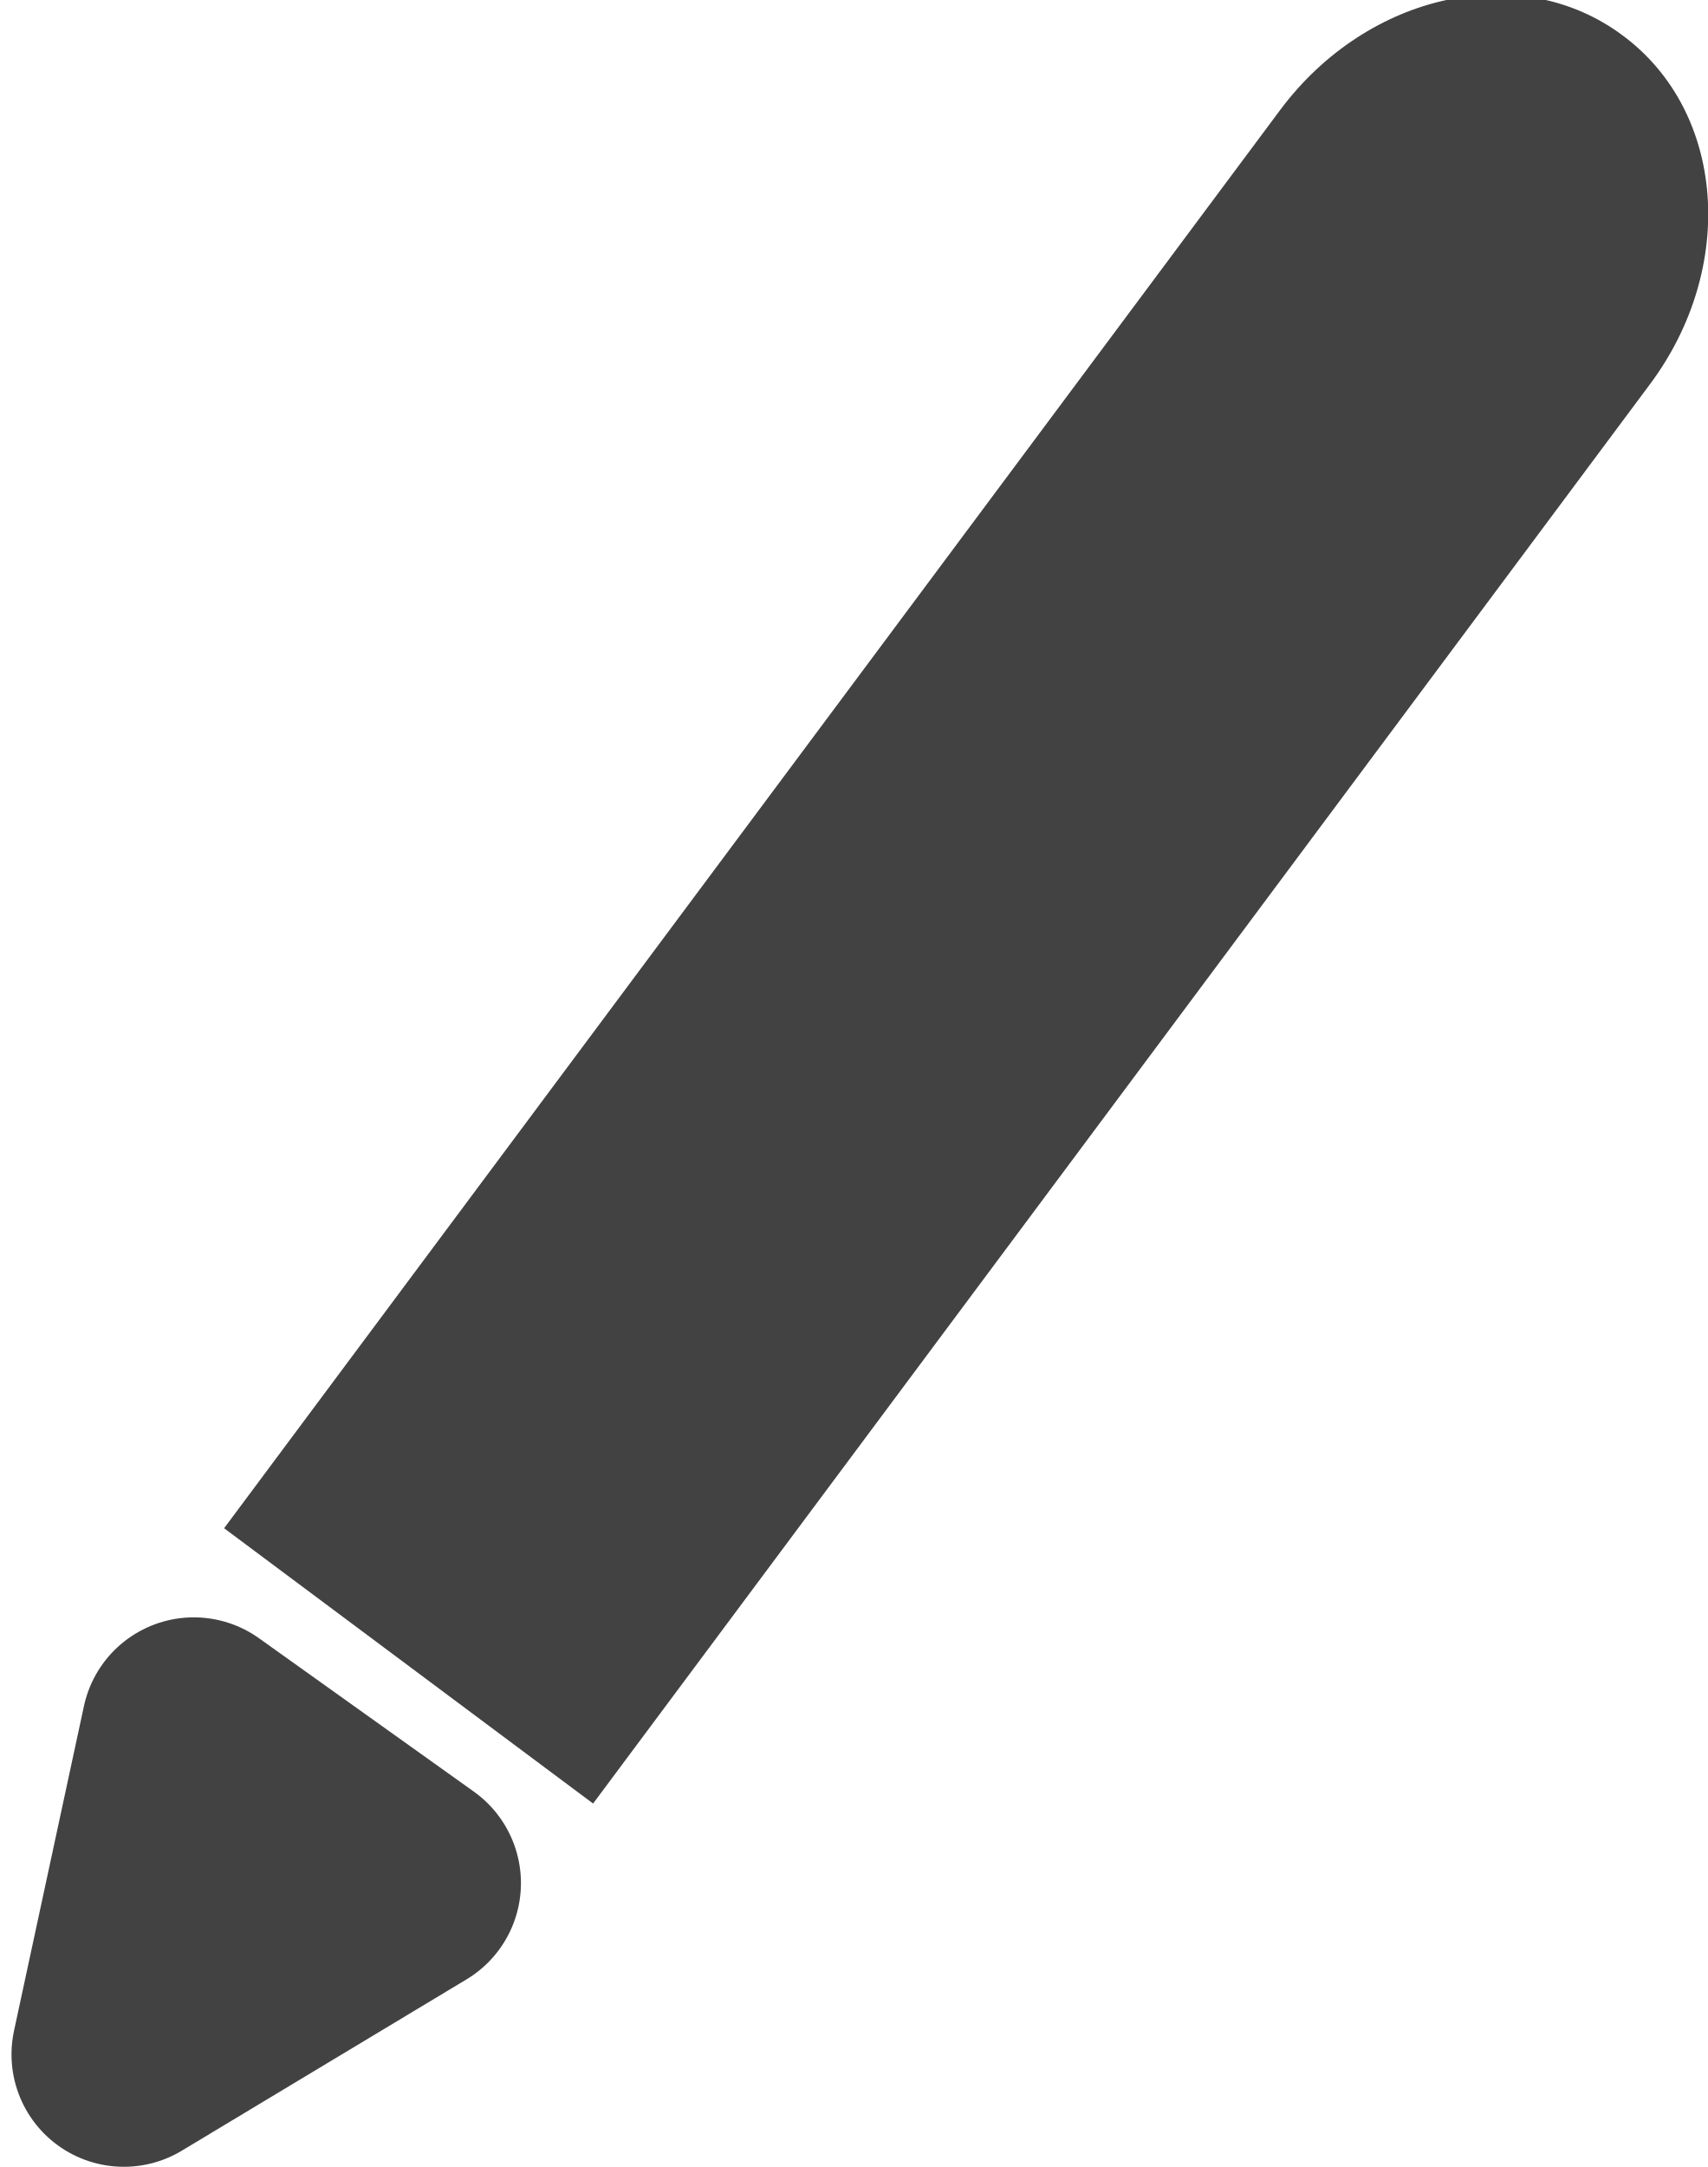
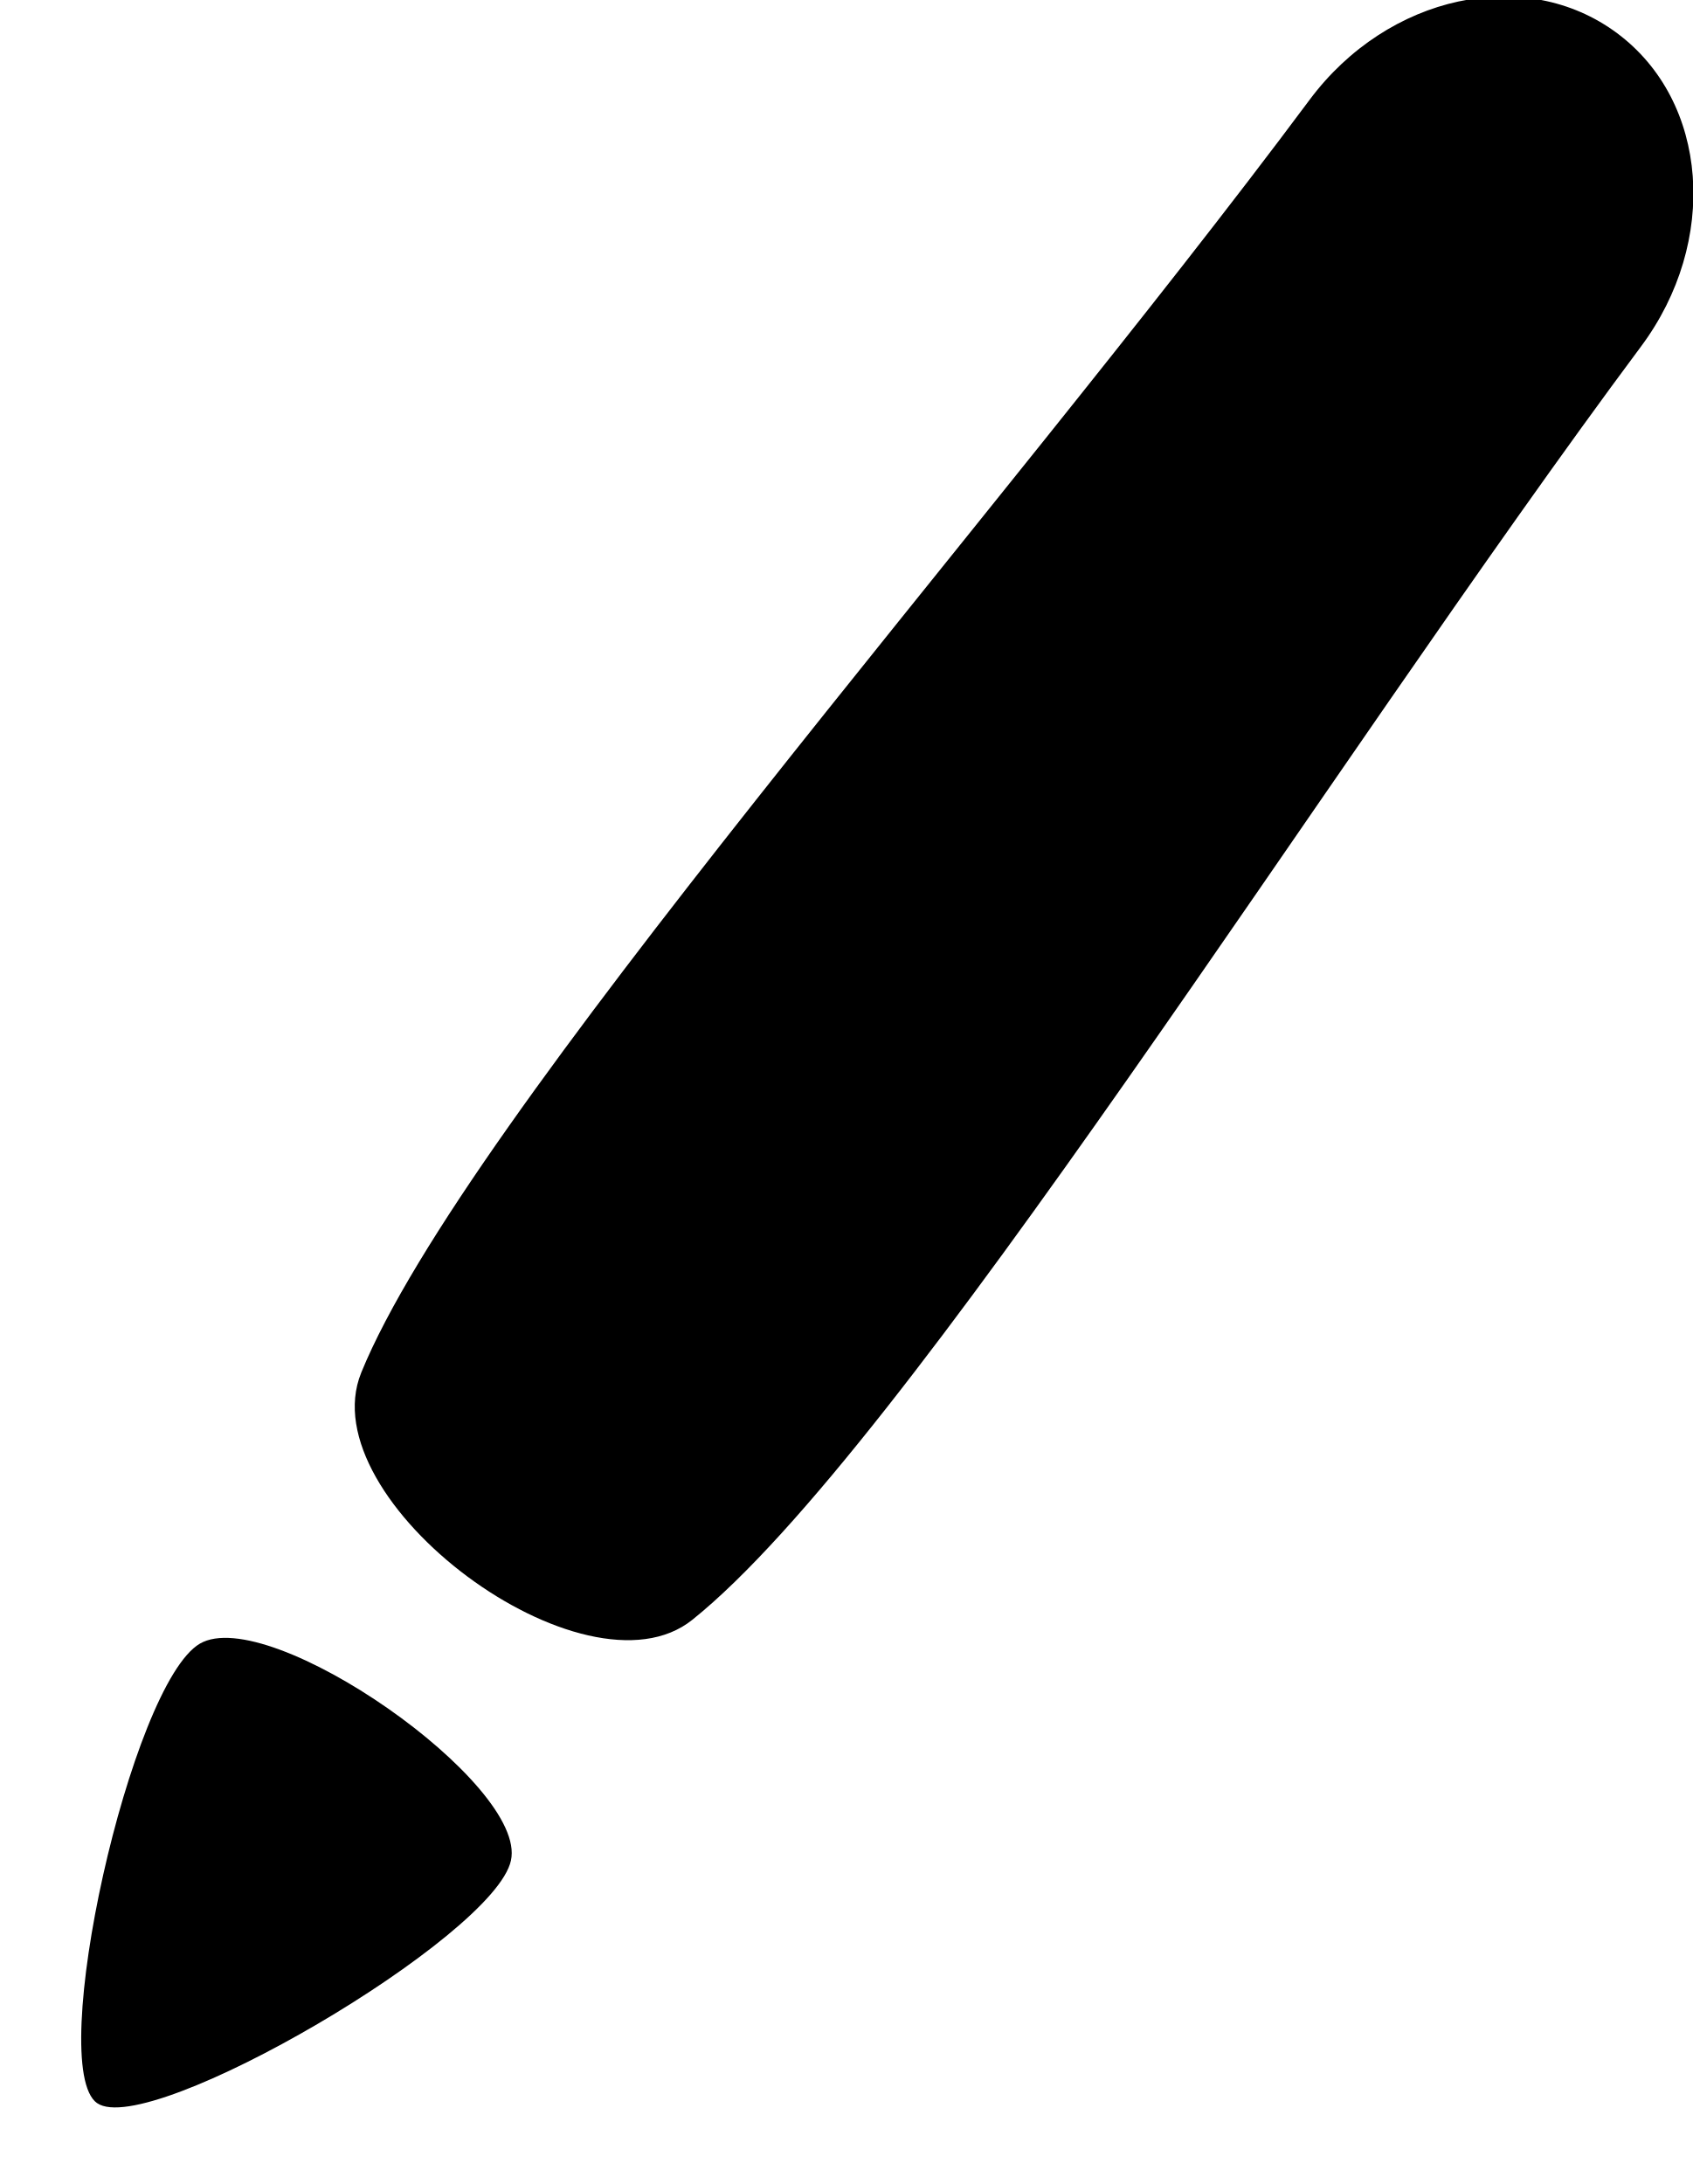
- <svg xmlns="http://www.w3.org/2000/svg" id="icon" viewBox="0 0 20.267 25.715">
-   <g fill="#424242" fill-rule="evenodd">
-     <path stroke="#424242" stroke-width="2.667" stroke-linejoin="round" stroke-linecap="round" d="M1.47 24.379l.83-3.853 2.55 1.82z" />
-     <path d="M2.66 18.135L15.2 1.299C16.24-.089 18.05-.482 19.26.42c1.22.902 1.36 2.758.32 4.146L7.04 21.402z" />
+ <svg xmlns="http://www.w3.org/2000/svg" id="icon" viewBox="0 0 27.695 35.735">
+   <g fill-rule="evenodd">
+     <path d="M5.91 22.461C7.6 18.316 16.26 8.575 21.43 1.631c1.28-1.717 3.53-2.204 5.03-1.088 1.5 1.116 1.67 3.412.39 5.128-5.17 6.944-12.03 18.032-15.52 20.831-1.75 1.409-6.27-1.952-5.42-4.04zM1.59 34.413c-.85-.589.55-6.857 1.68-7.519 1.13-.661 5.37 2.297 5.09 3.549-.27 1.252-5.92 4.56-6.77 3.969z" />
  </g>
</svg>
